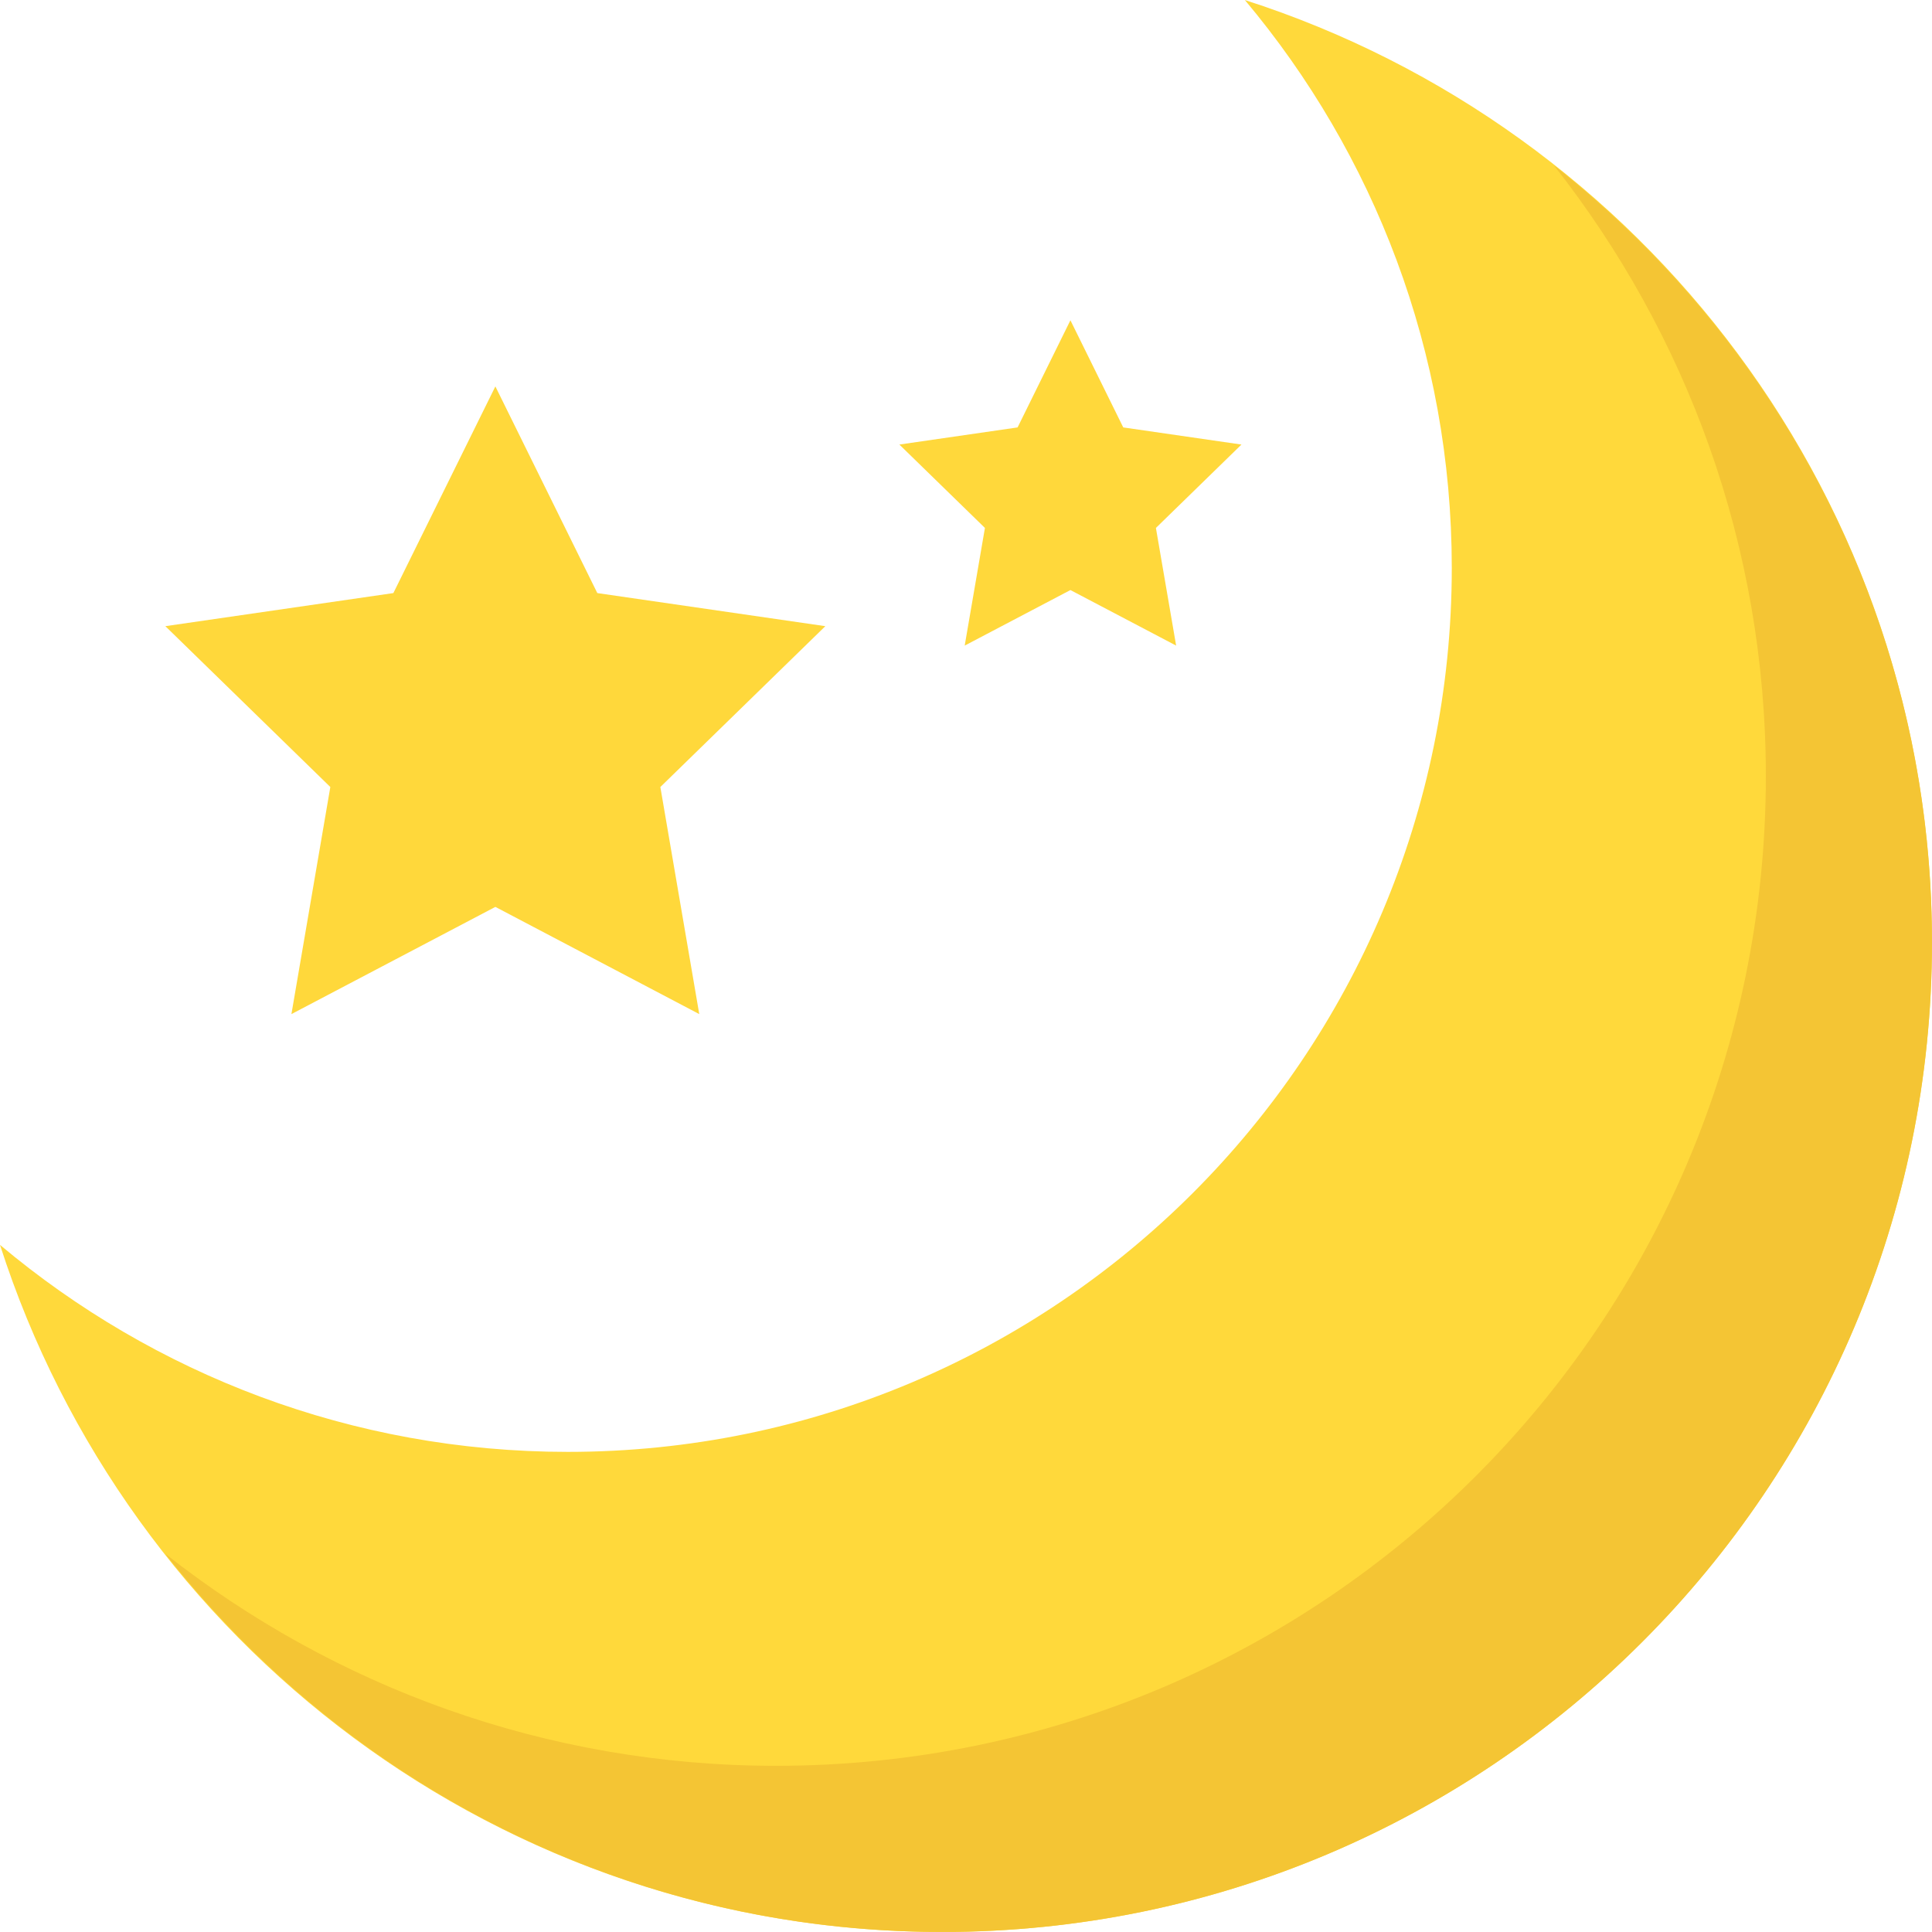
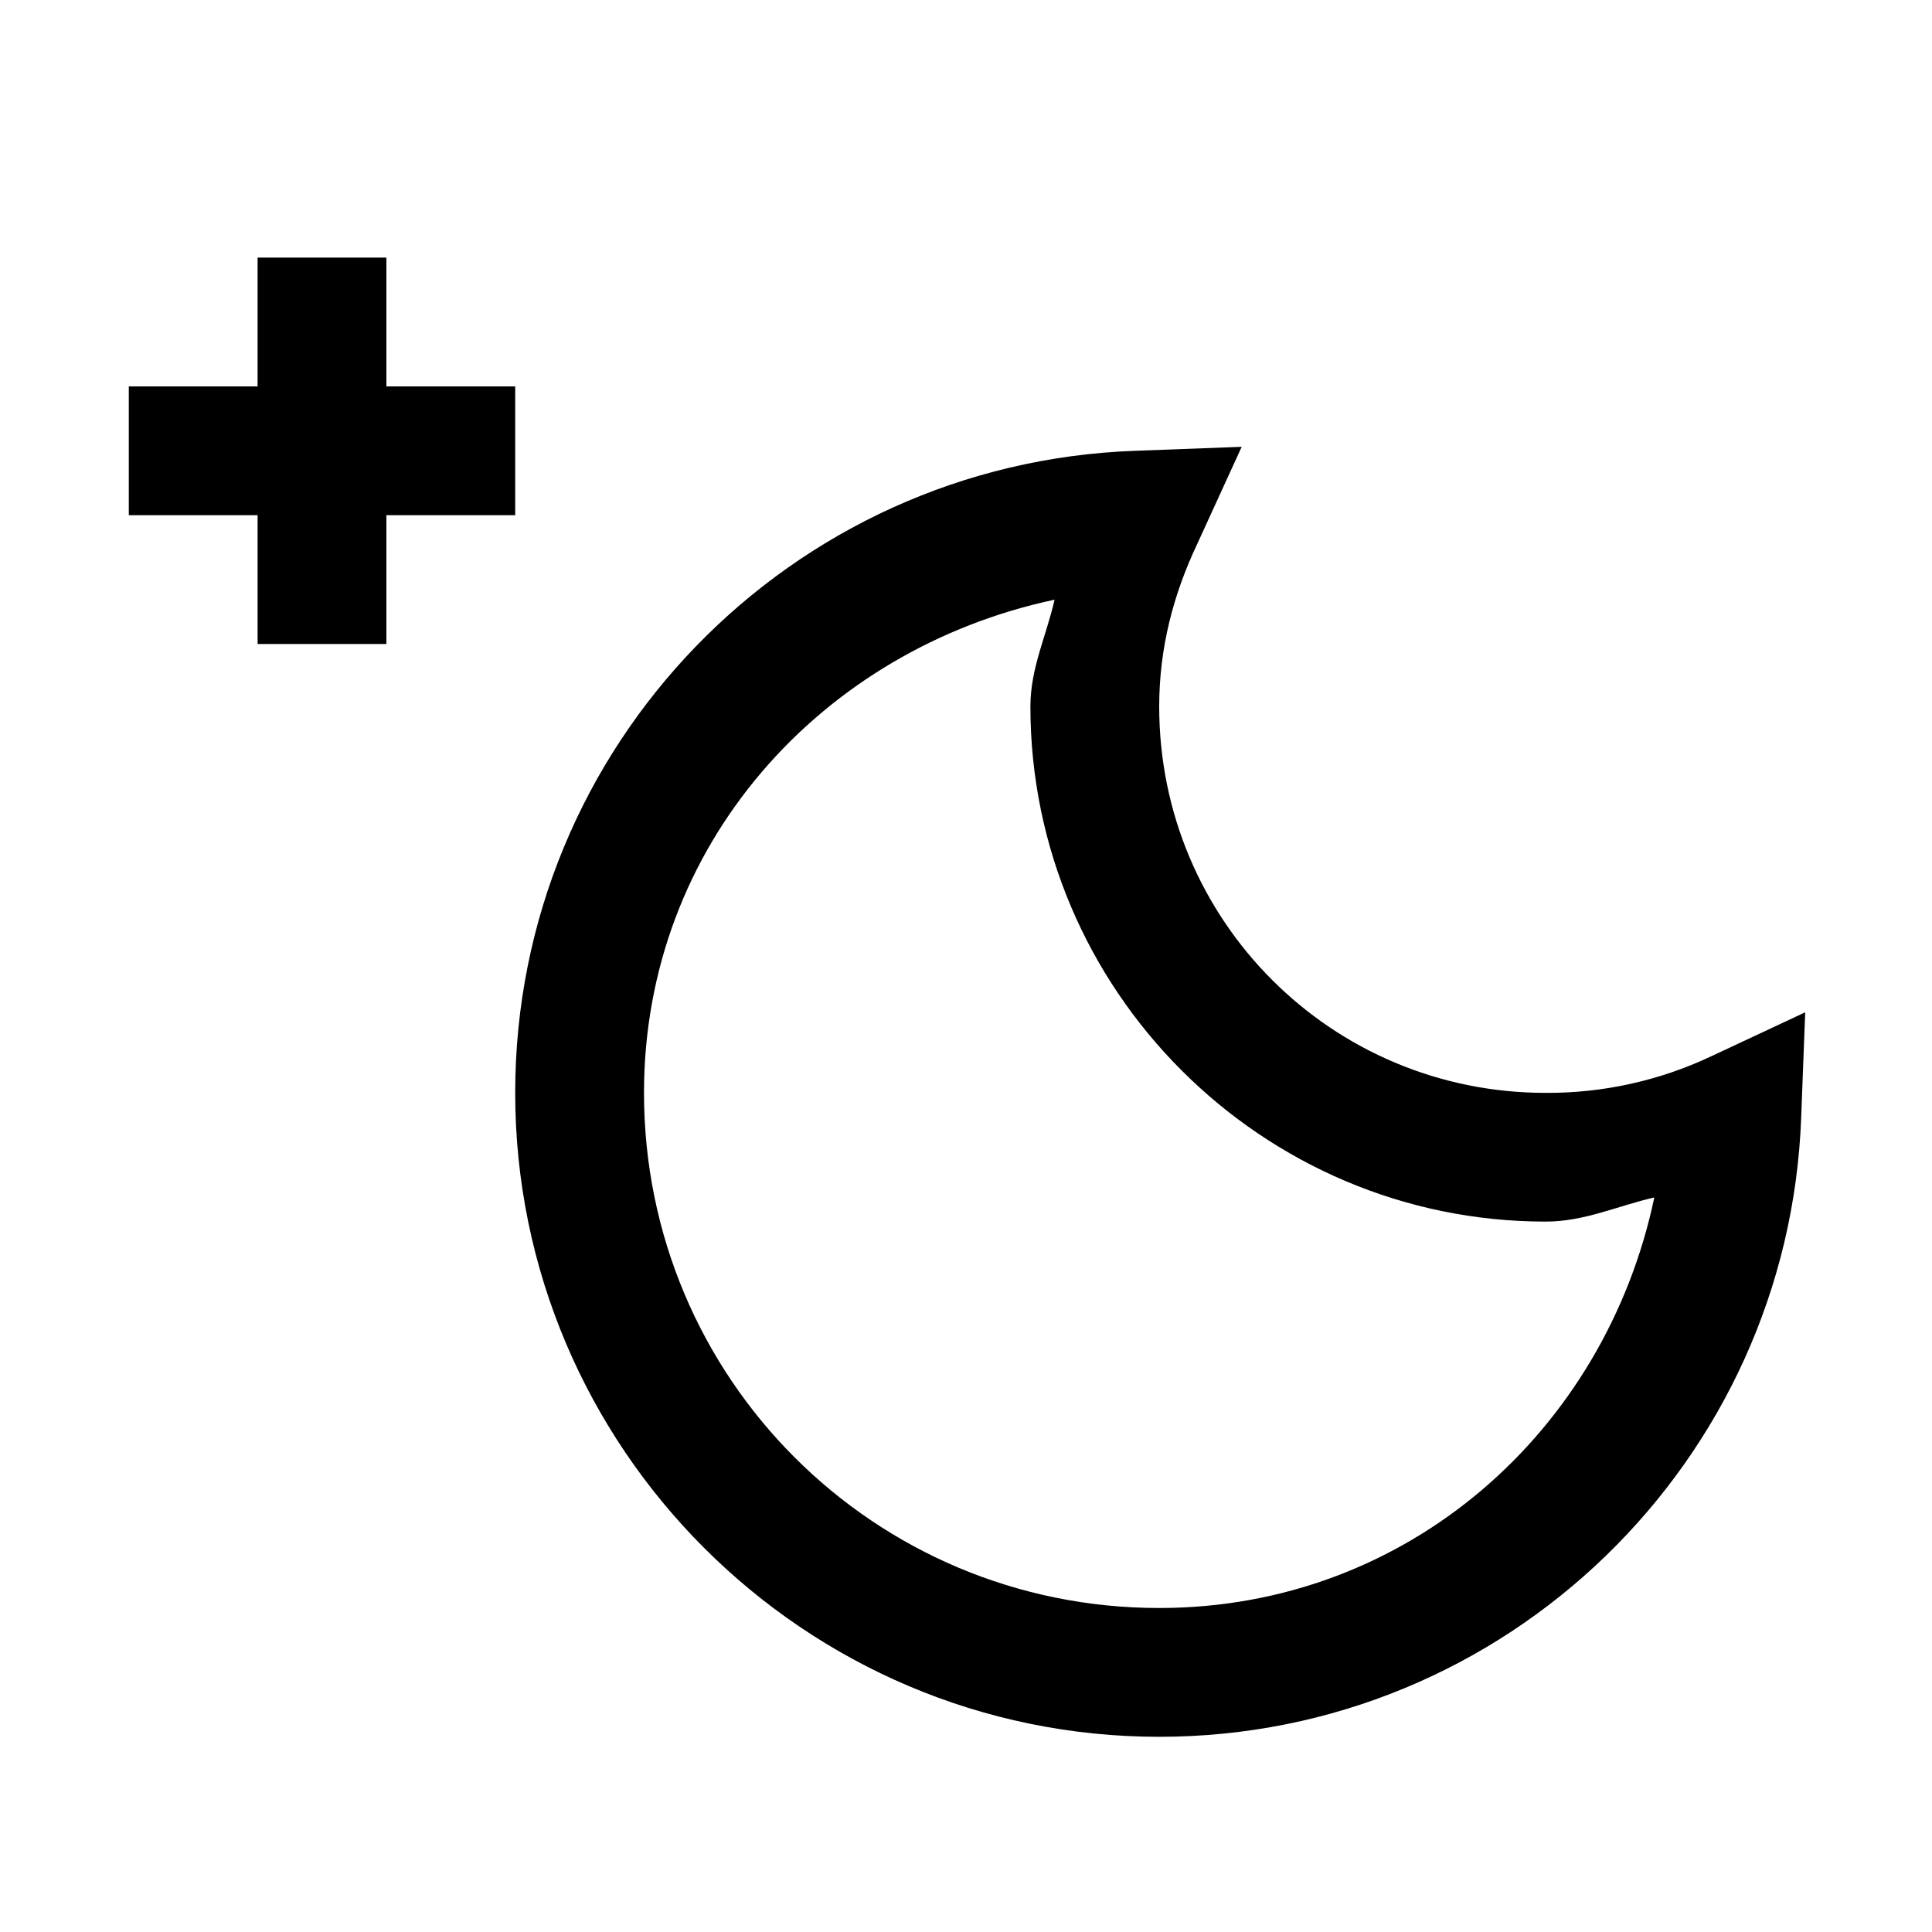
- <svg xmlns="http://www.w3.org/2000/svg" viewBox="0 0 499.712 499.712">
-   <path d="M146.88 375.528c126.272 0 228.624-102.368 228.624-228.64 0-55.952-20.16-107.136-53.52-146.88C425.056 33.096 499.696 129.64 499.696 243.704c0 141.392-114.608 256-256 256-114.064 0-210.608-74.64-243.696-177.712 39.744 33.376 90.944 53.536 146.88 53.536z" fill="#ffd93b" />
-   <path d="M401.92 42.776c34.24 43.504 54.816 98.272 54.816 157.952 0 141.392-114.608 256-256 256-59.68 0-114.448-20.576-157.952-54.816 46.848 59.472 119.344 97.792 200.928 97.792 141.392 0 256-114.608 256-256 0-81.584-38.32-154.064-97.792-200.928z" fill="#f4c534" />
-   <g fill="#ffd83b">
-     <path d="M128.128 99.944l26.368 53.456 58.976 8.56-42.672 41.6 10.064 58.736-52.736-27.728-52.752 27.728L85.44 203.56l-42.672-41.6 58.976-8.56zM276.864 82.84l13.664 27.712 30.576 4.432-22.128 21.568 5.232 30.432-27.344-14.368-27.344 14.368 5.232-30.432-22.128-21.568 30.576-4.432z" />
-   </g>
+ <svg xmlns="http://www.w3.org/2000/svg" class="icon" width="200px" height="200.00px" viewBox="0 0 1024 1024" version="1.1">
+   <path d="M136.533 136.533v68.267H68.267v68.267h68.267v68.267h68.267V273.067h68.267V204.8H204.8V136.533z m521.591 100.284L601.6 238.933C419.191 245.453 273.067 395.196 273.067 579.209c0 188.109 153.19 341.333 341.333 341.333 183.979 0 333.722-146.159 340.275-328.533l2.116-55.467-50.108 23.45A202.752 202.752 0 0 1 819.2 579.243c-113.459 0-204.8-91.341-204.8-204.8 0-31.198 7.612-59.733 20.275-86.391z m-99.191 81.067c-4.267 18.91-12.8 36.25-12.8 56.525 0 150.391 122.675 273.067 273.067 273.067 20.651 0 38.263-8.397 57.617-12.8-26.01 123.733-130.697 217.6-262.417 217.6-151.211 0-273.067-121.856-273.067-273.067 0-131.482 94.14-235.076 217.6-261.359z" />
</svg>
